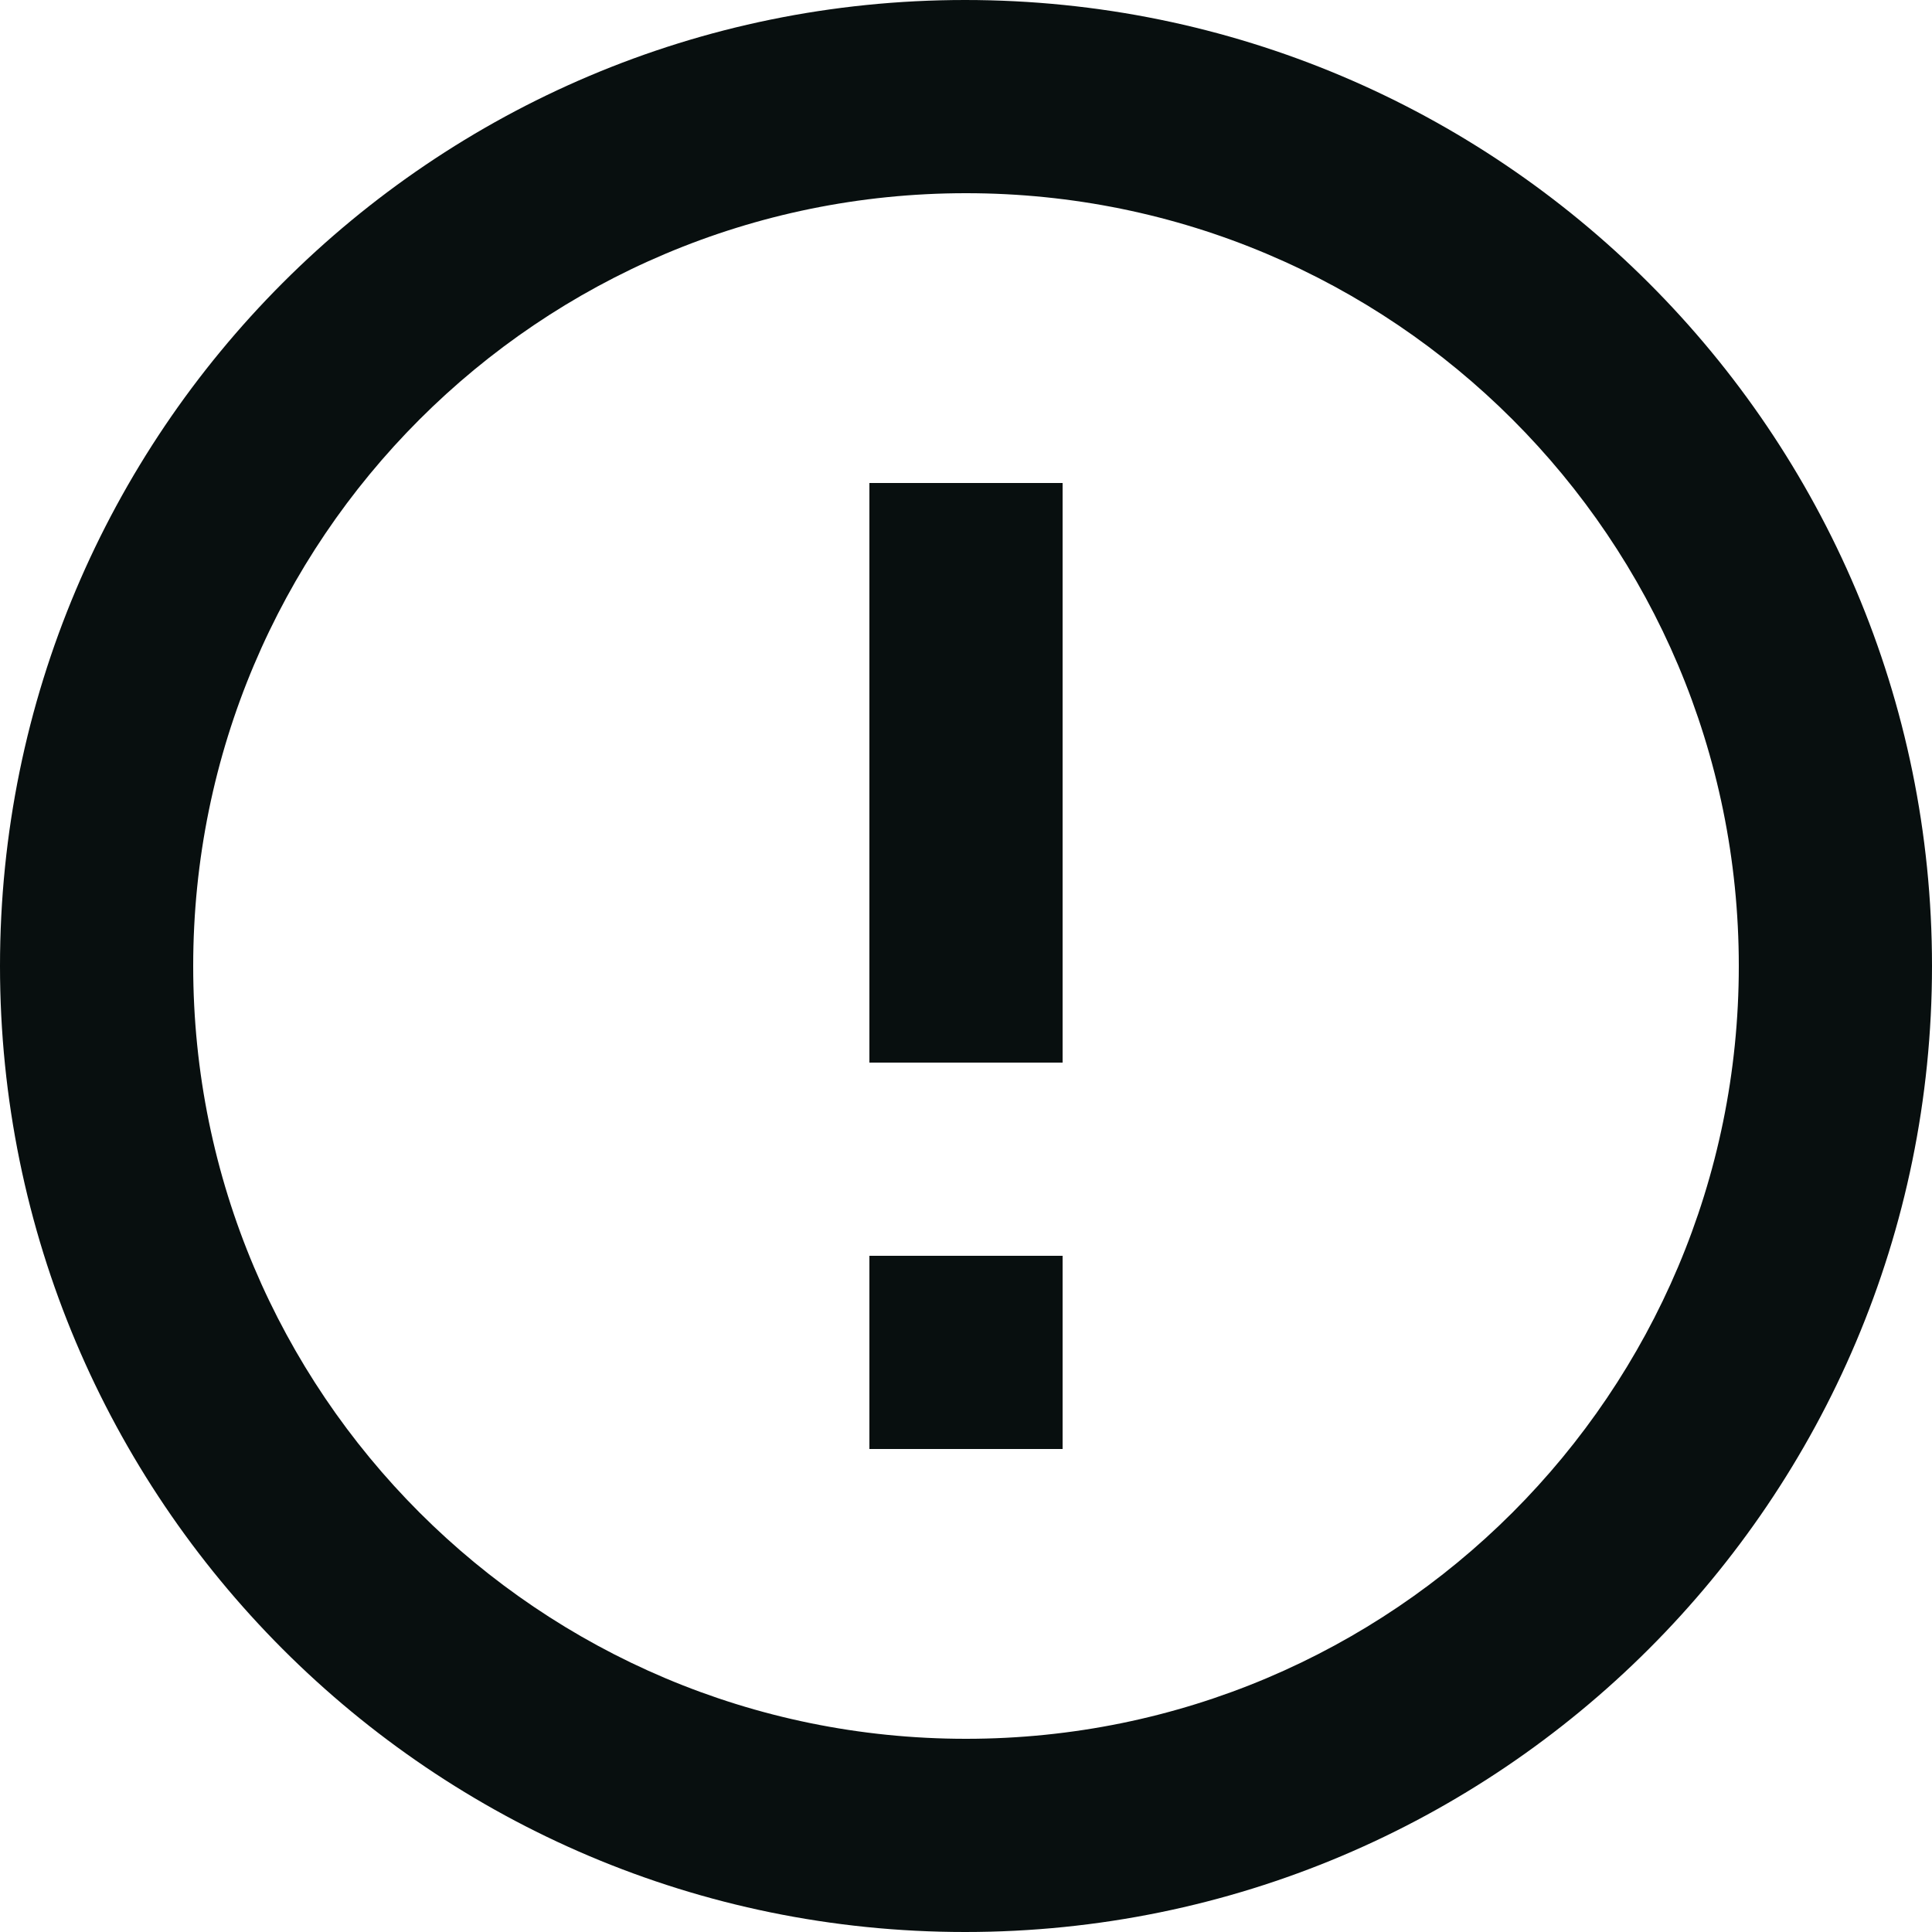
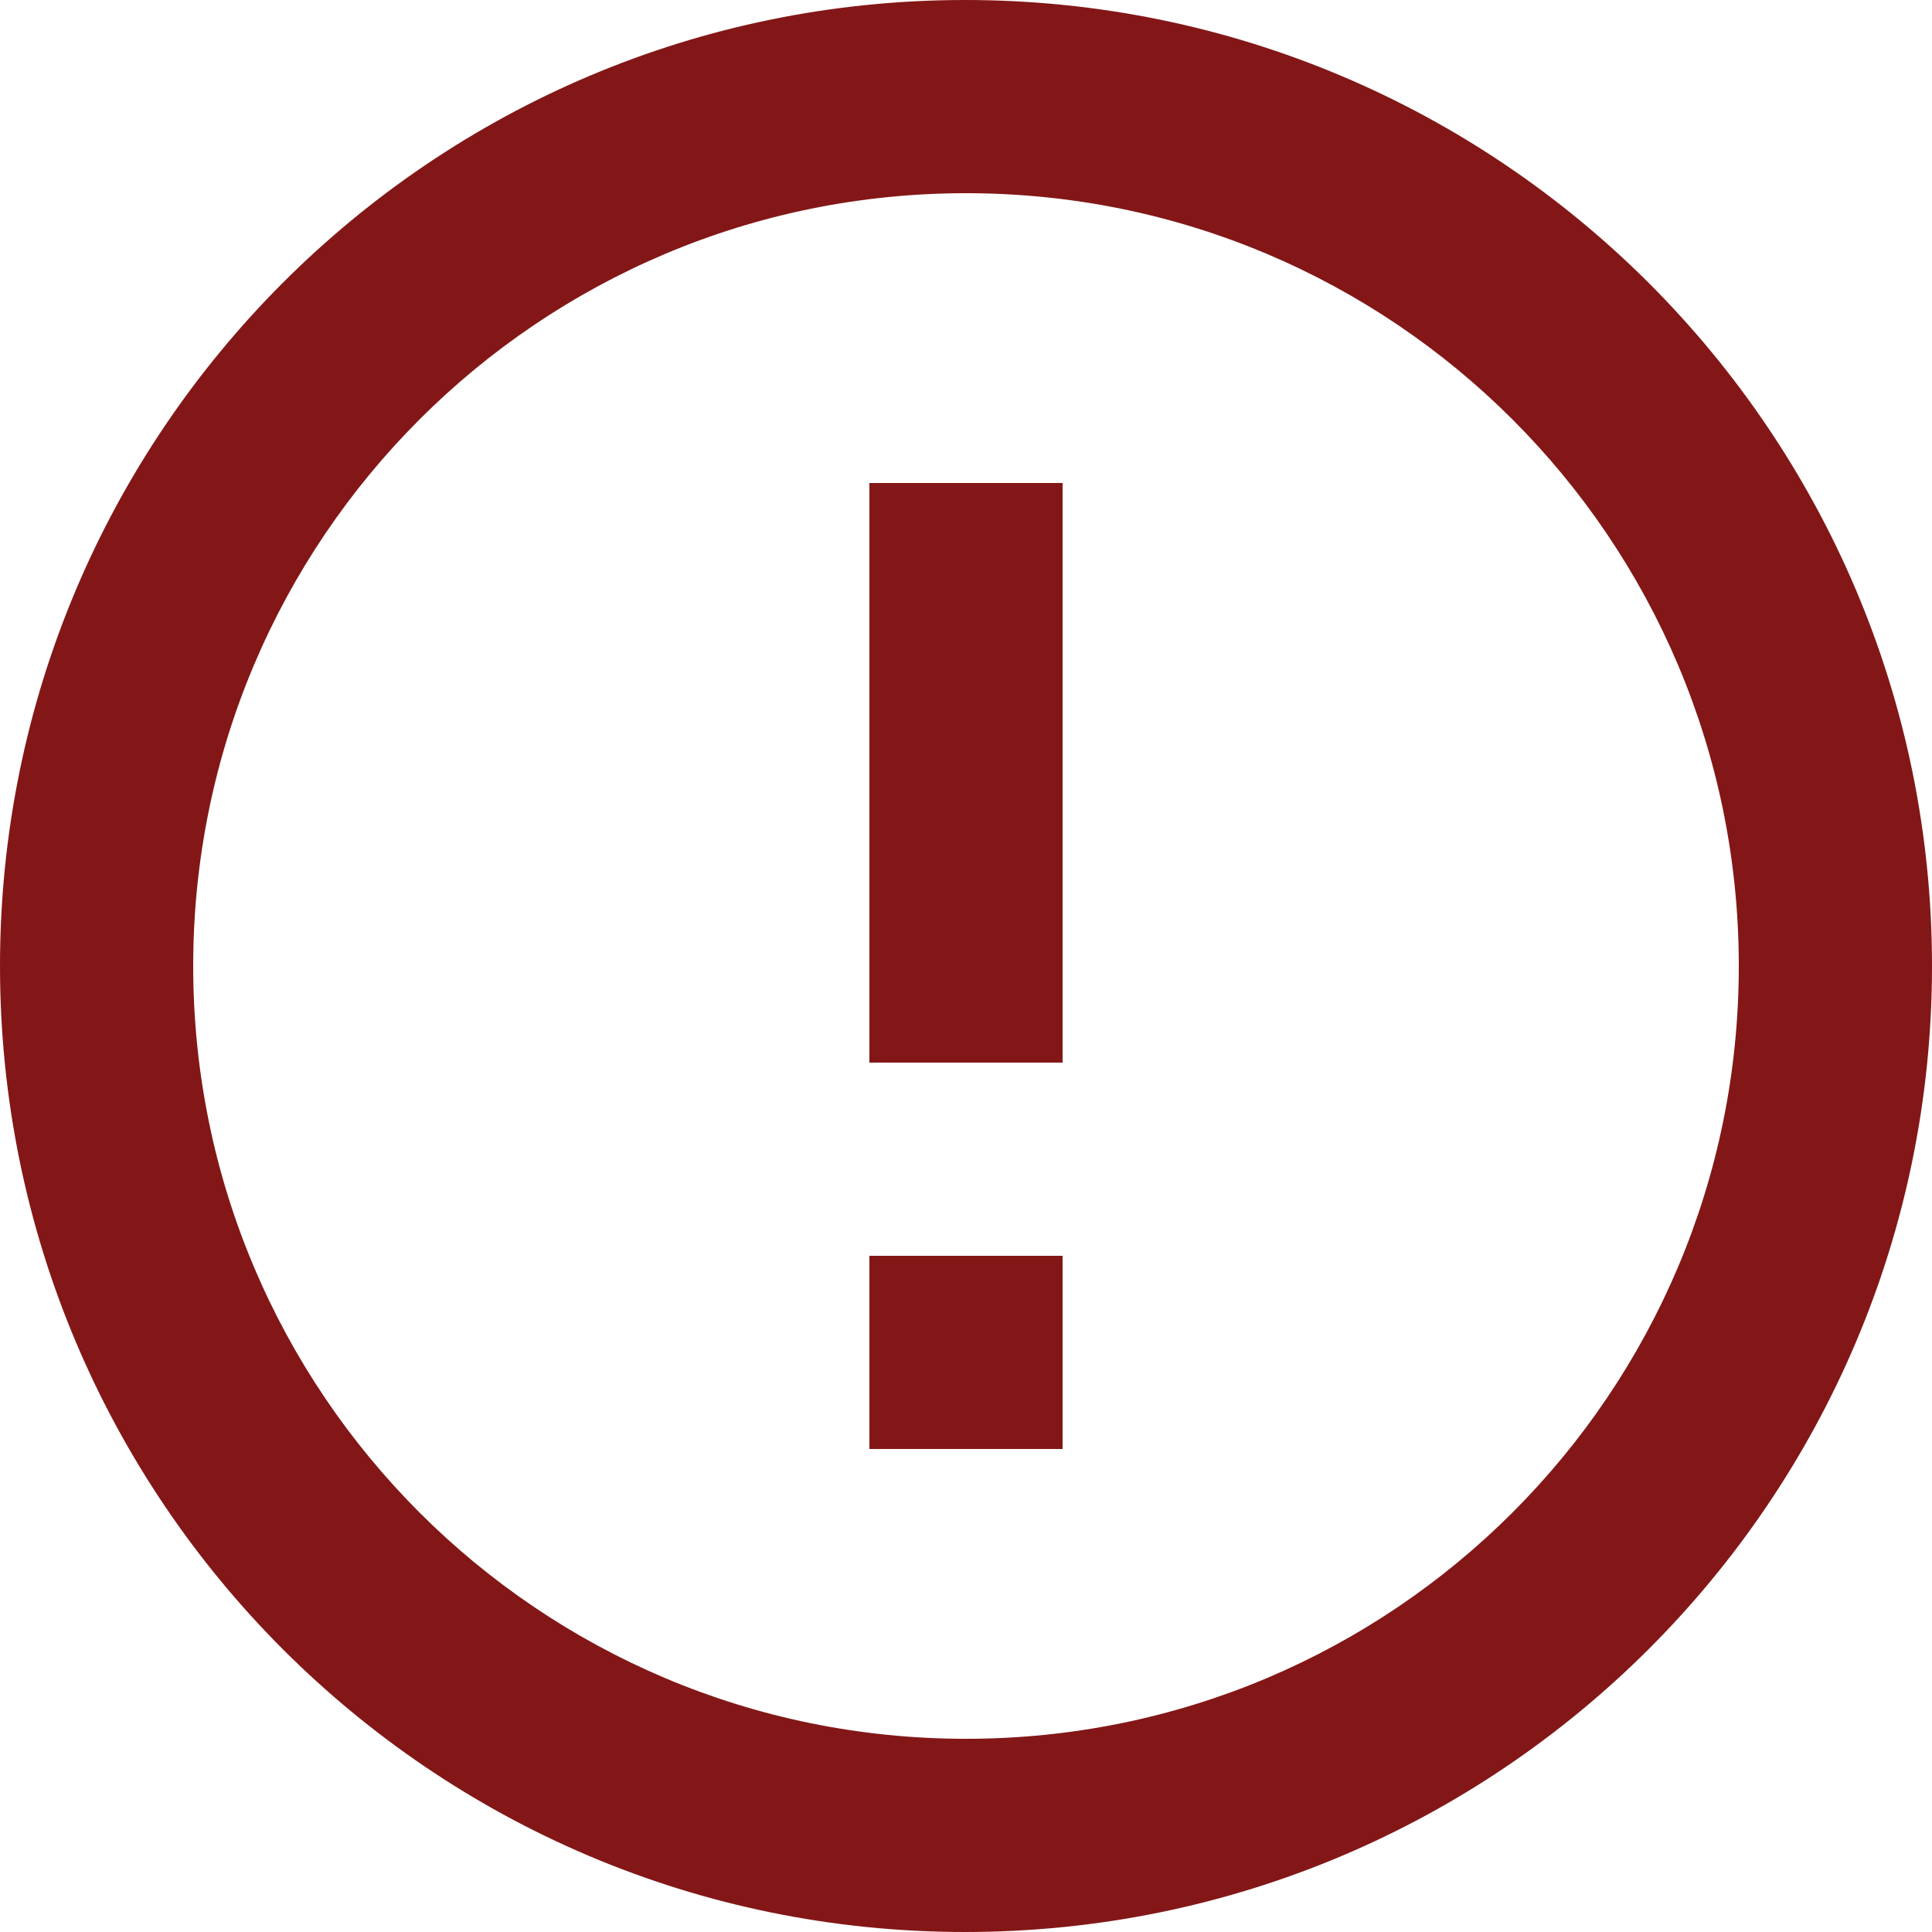
<svg xmlns="http://www.w3.org/2000/svg" width="30" height="30" viewBox="0 0 30 30" fill="none">
-   <path d="M13.5 19.5H16.5V22.5H13.5V19.5ZM13.5 7.5H16.5V16.5H13.5V7.5ZM14.985 0C6.705 0 0 6.72 0 15C0 23.28 6.705 30 14.985 30C23.28 30 30 23.28 30 15C30 6.72 23.28 0 14.985 0ZM15 27C8.37 27 3 21.63 3 15C3 8.37 8.37 3 15 3C21.63 3 27 8.37 27 15C27 21.63 21.63 27 15 27Z" fill="#080F0F" />
+   <path d="M13.5 19.5H16.5V22.5H13.5V19.5ZM13.5 7.5H16.5V16.5H13.5V7.5ZM14.985 0C6.705 0 0 6.72 0 15C0 23.28 6.705 30 14.985 30C23.28 30 30 23.28 30 15C30 6.72 23.28 0 14.985 0ZM15 27C8.37 27 3 21.63 3 15C3 8.37 8.37 3 15 3C21.63 3 27 8.37 27 15C27 21.63 21.63 27 15 27Z" fill="#831717" />
</svg>
